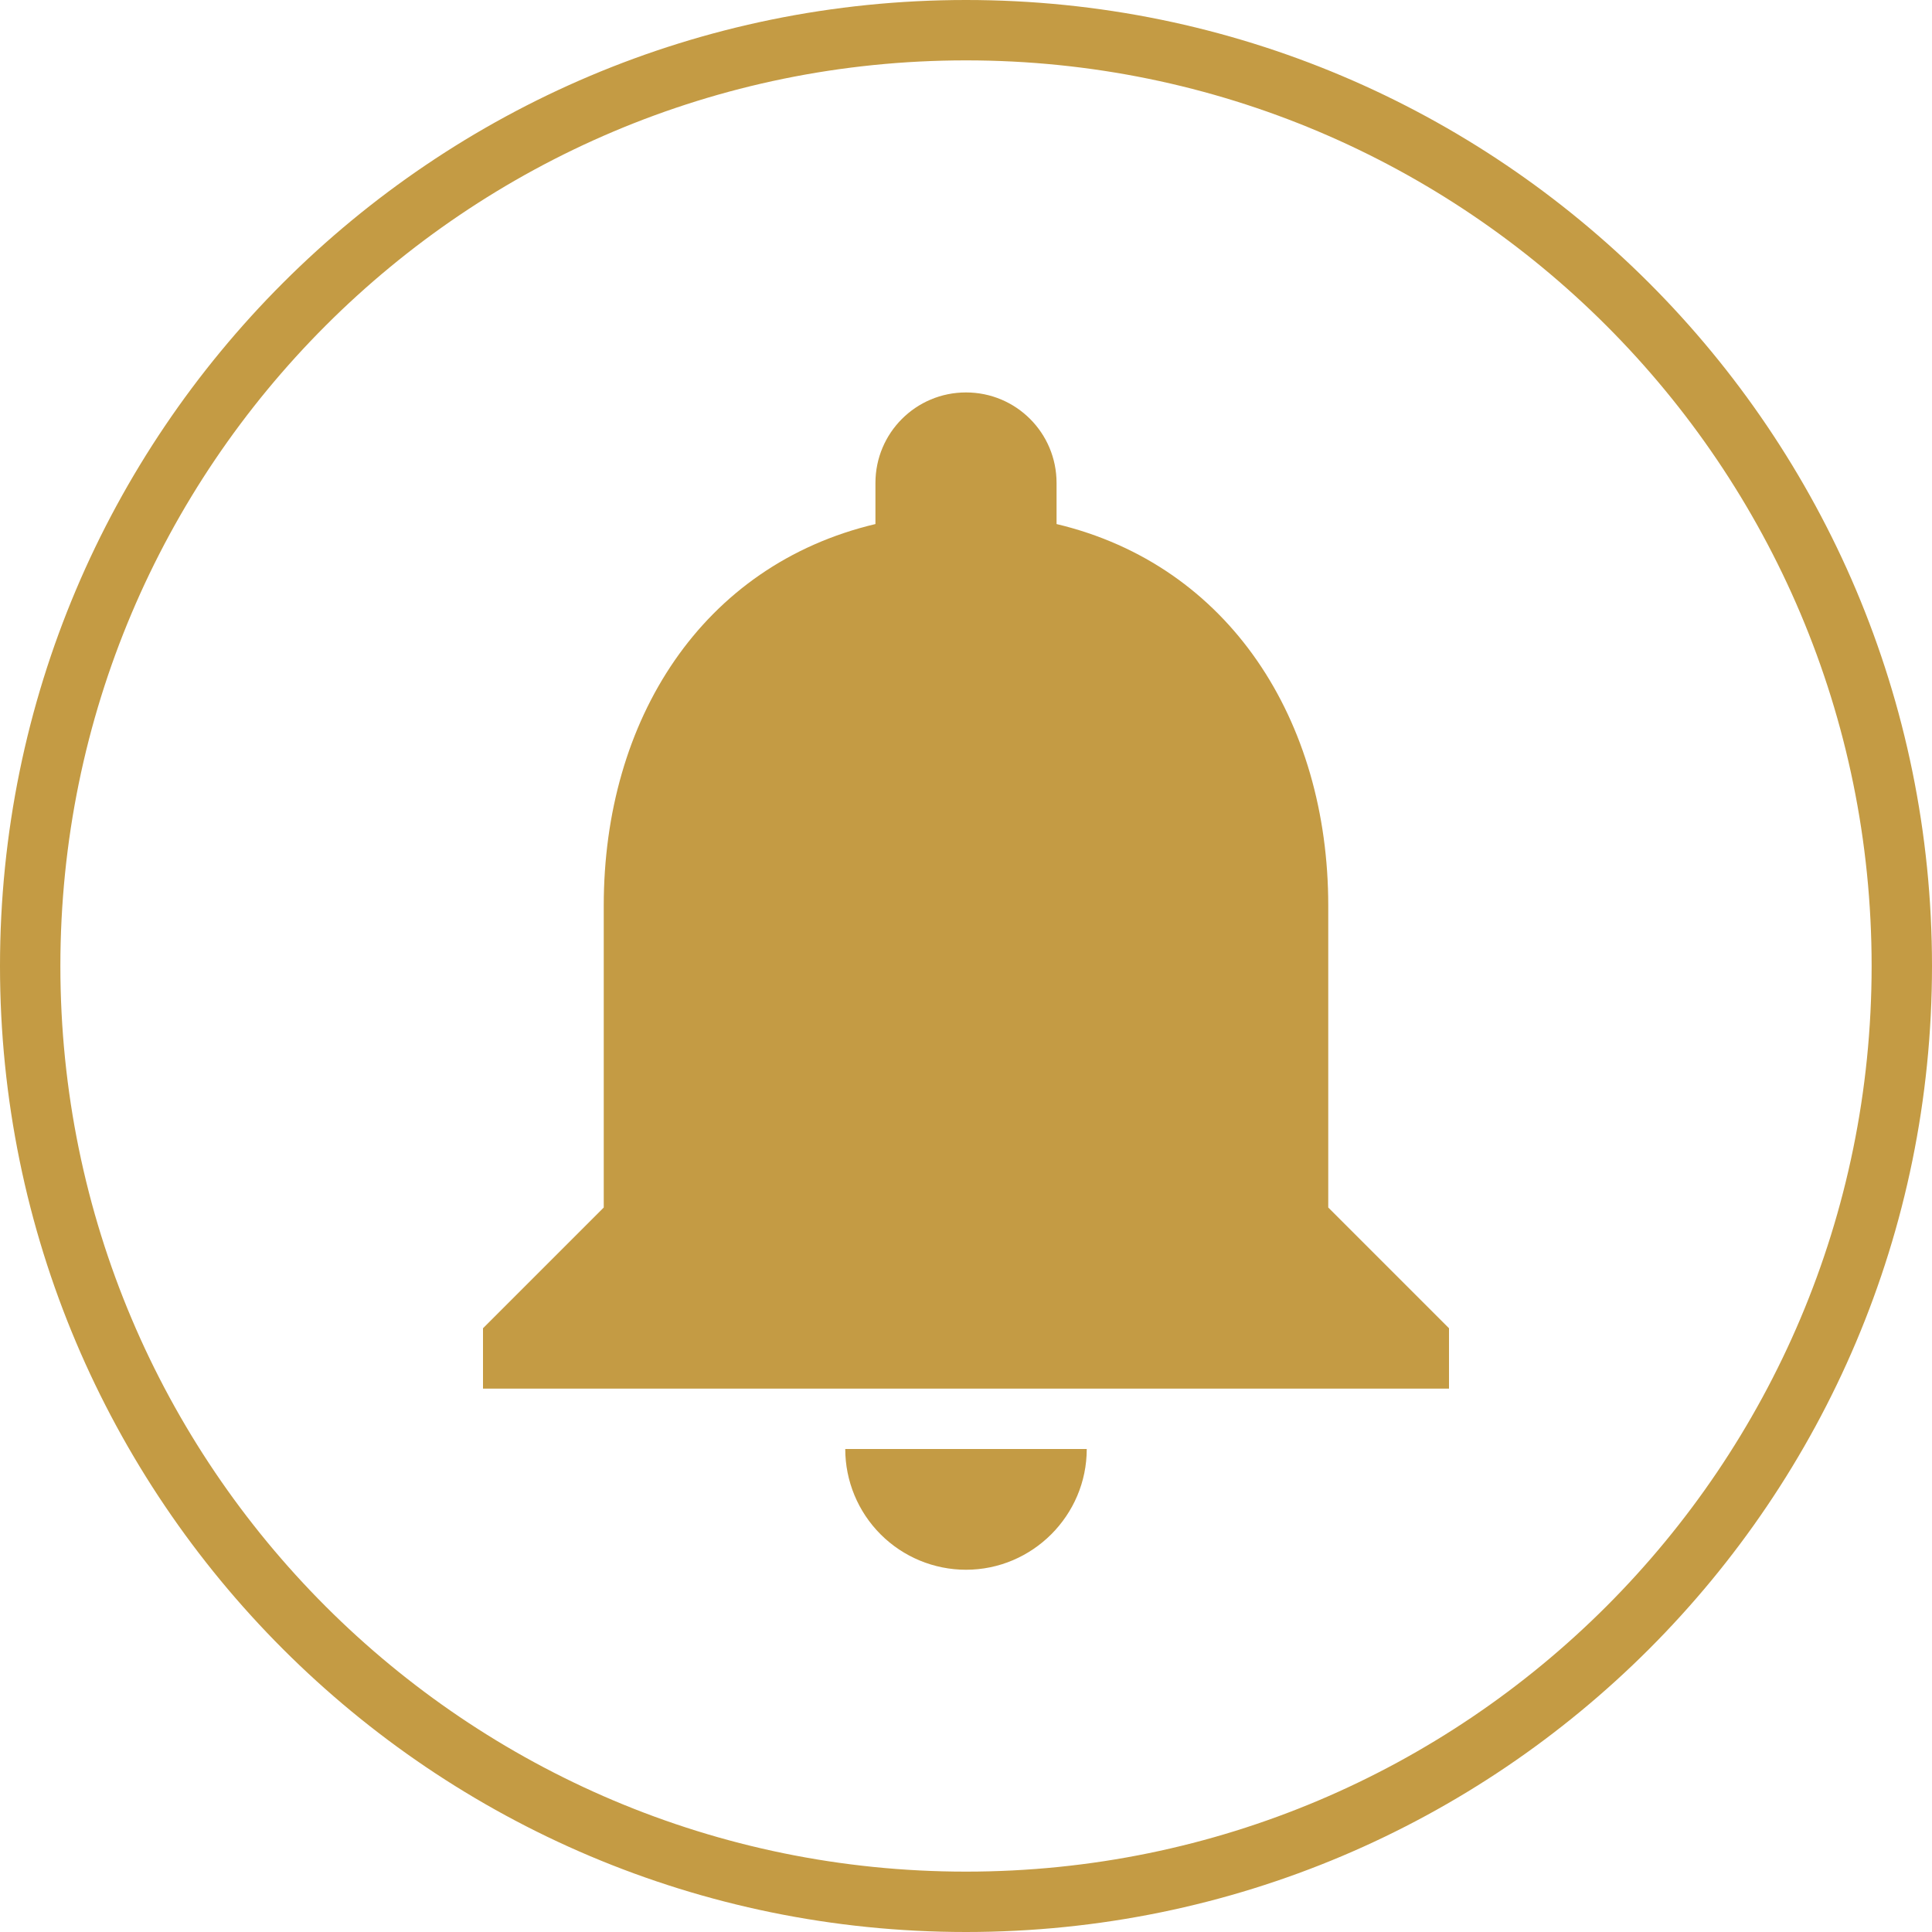
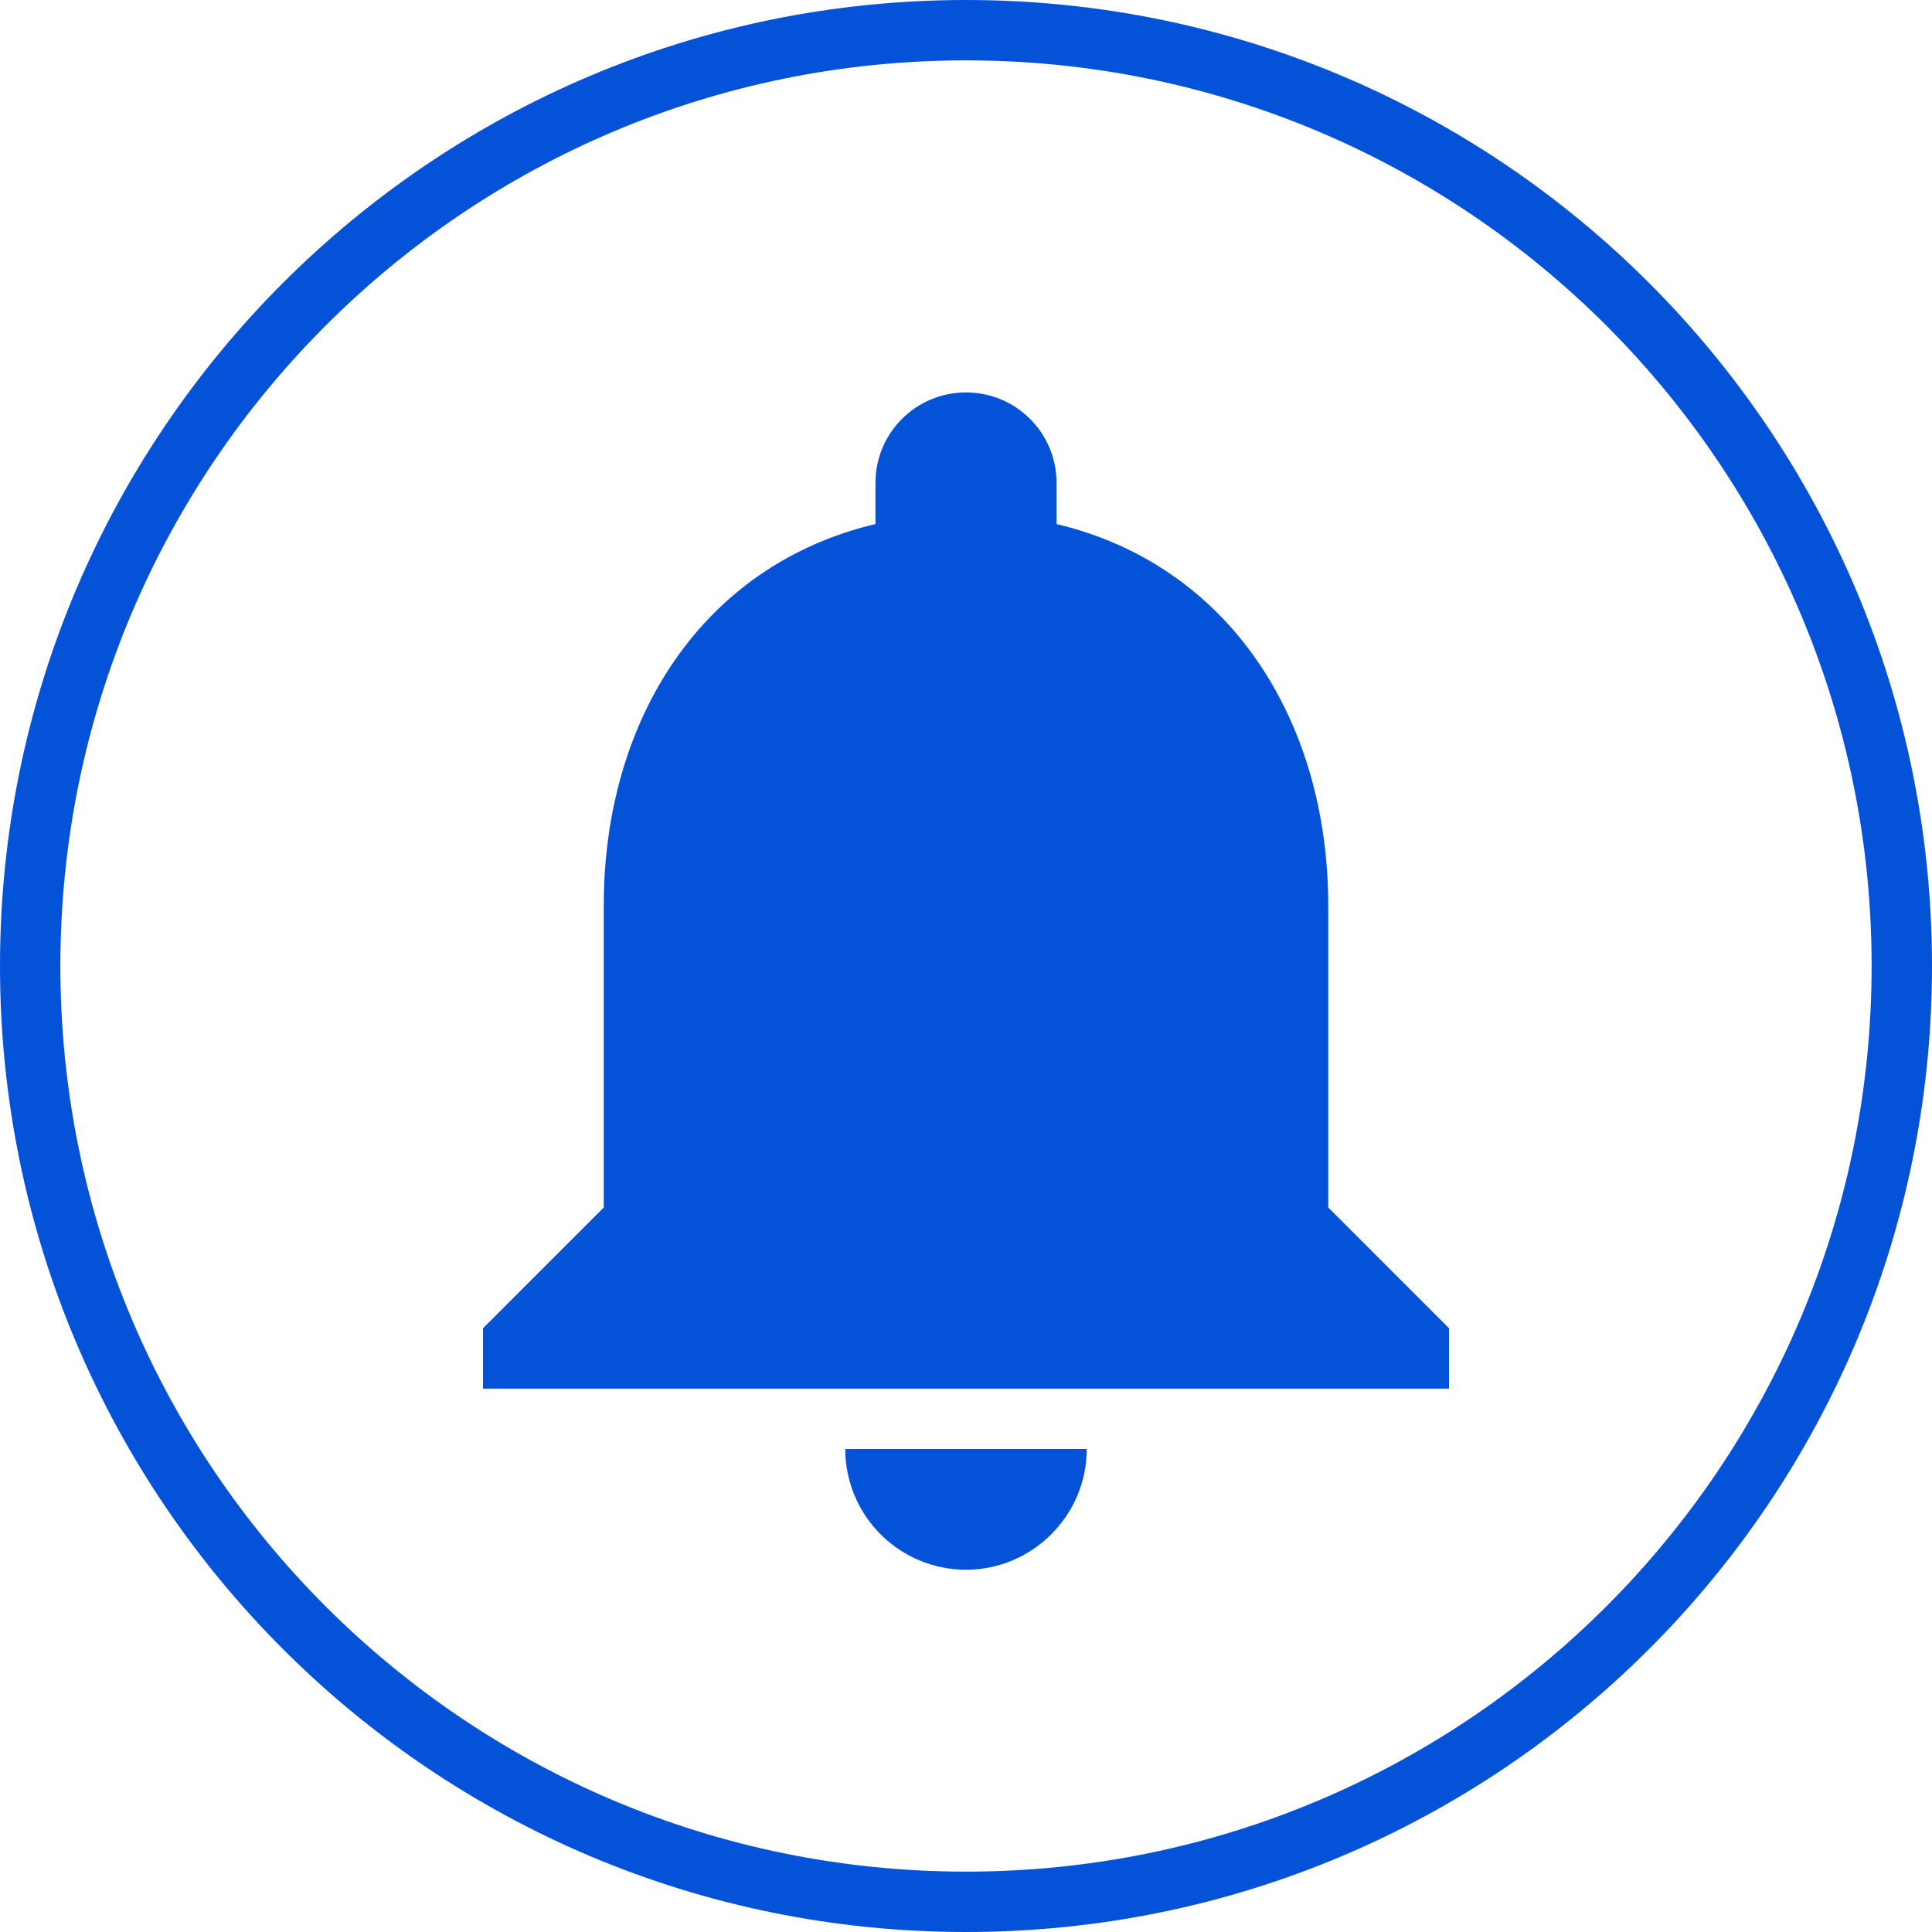
<svg xmlns="http://www.w3.org/2000/svg" width="32" height="32" viewBox="0 0 32 32" fill="none">
-   <circle cx="16" cy="16" r="15.5" stroke="#C49B44" />
-   <path d="M16 26C17.1 26 18 25.1 18 24H14C14 24.53 14.211 25.039 14.586 25.414C14.961 25.789 15.47 26 16 26ZM22 20V15C22 11.93 20.36 9.36 17.5 8.68V8C17.5 7.17 16.83 6.5 16 6.5C15.17 6.5 14.5 7.17 14.5 8V8.68C11.63 9.36 10 11.92 10 15V20L8 22V23H24V22L22 20Z" fill="#C49B44" />
+   <circle cx="16" cy="16" r="15.5" stroke="#0452D8" />
+   <path d="M16 26C17.1 26 18 25.1 18 24H14C14 24.53 14.211 25.039 14.586 25.414C14.961 25.789 15.47 26 16 26ZM22 20V15C22 11.93 20.36 9.36 17.5 8.68V8C17.5 7.17 16.83 6.5 16 6.5C15.17 6.5 14.5 7.17 14.5 8V8.68C11.63 9.36 10 11.92 10 15V20L8 22V23H24V22L22 20Z" fill="#0452D8" />
</svg>
